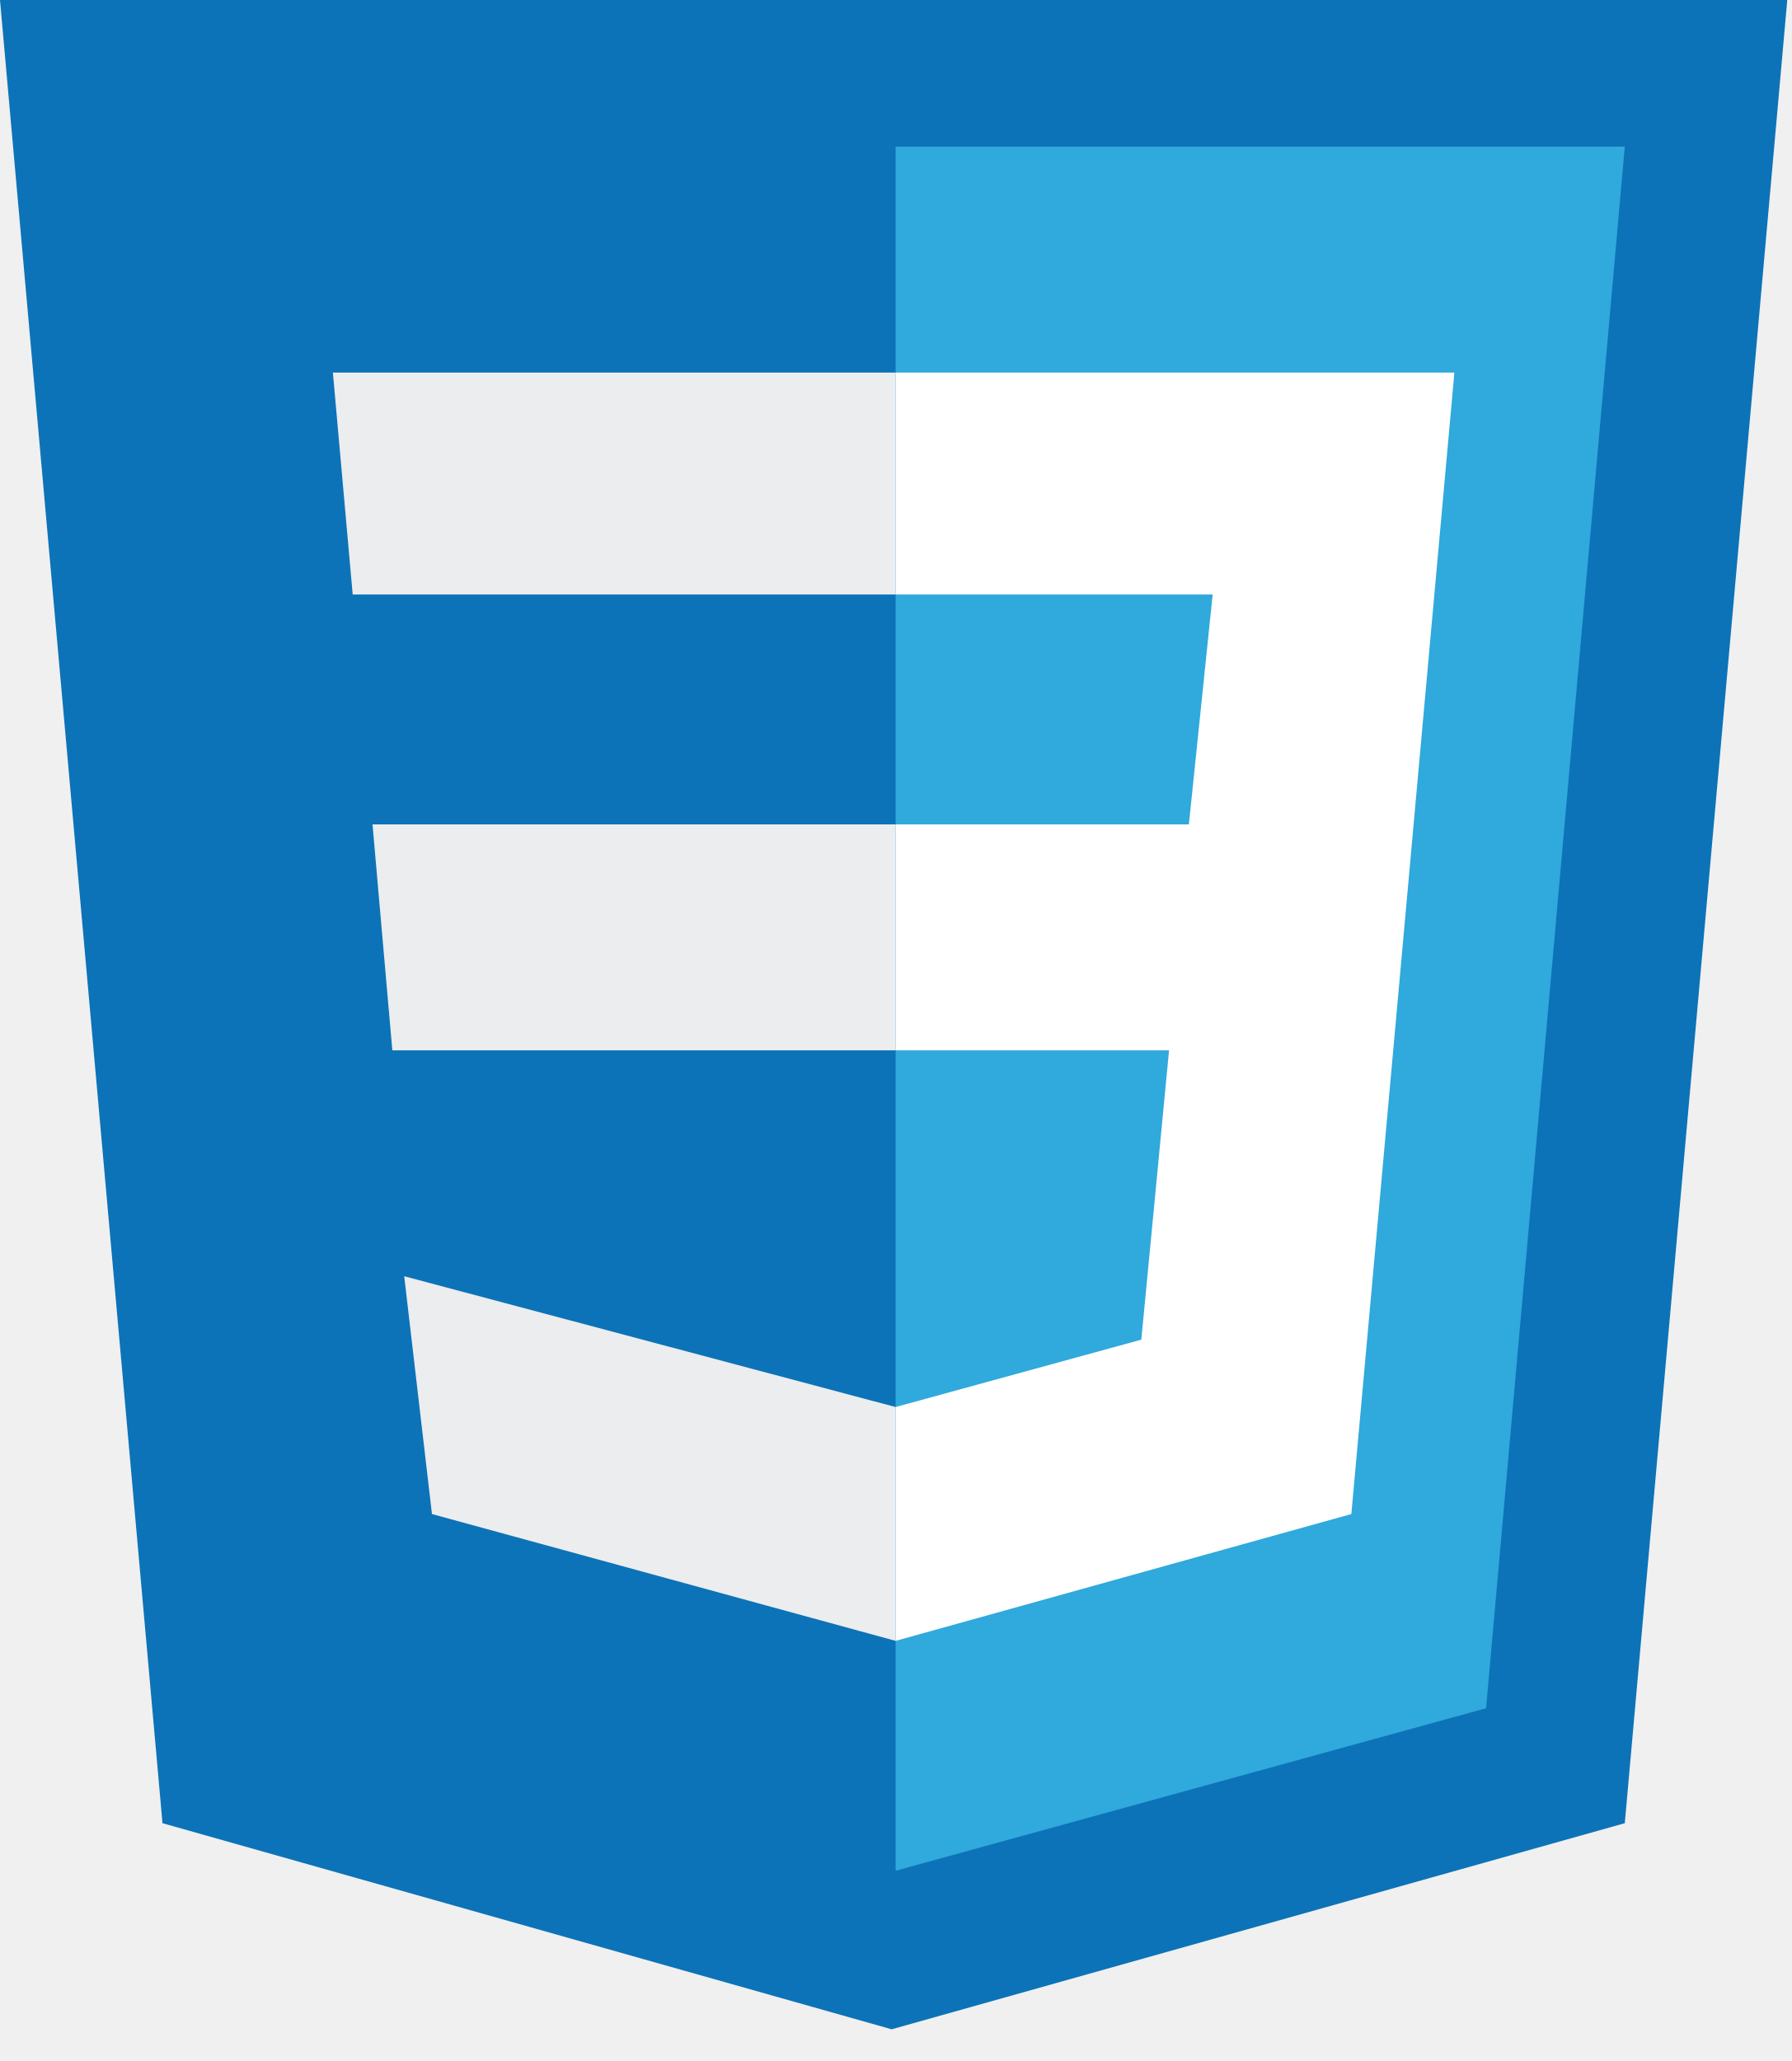
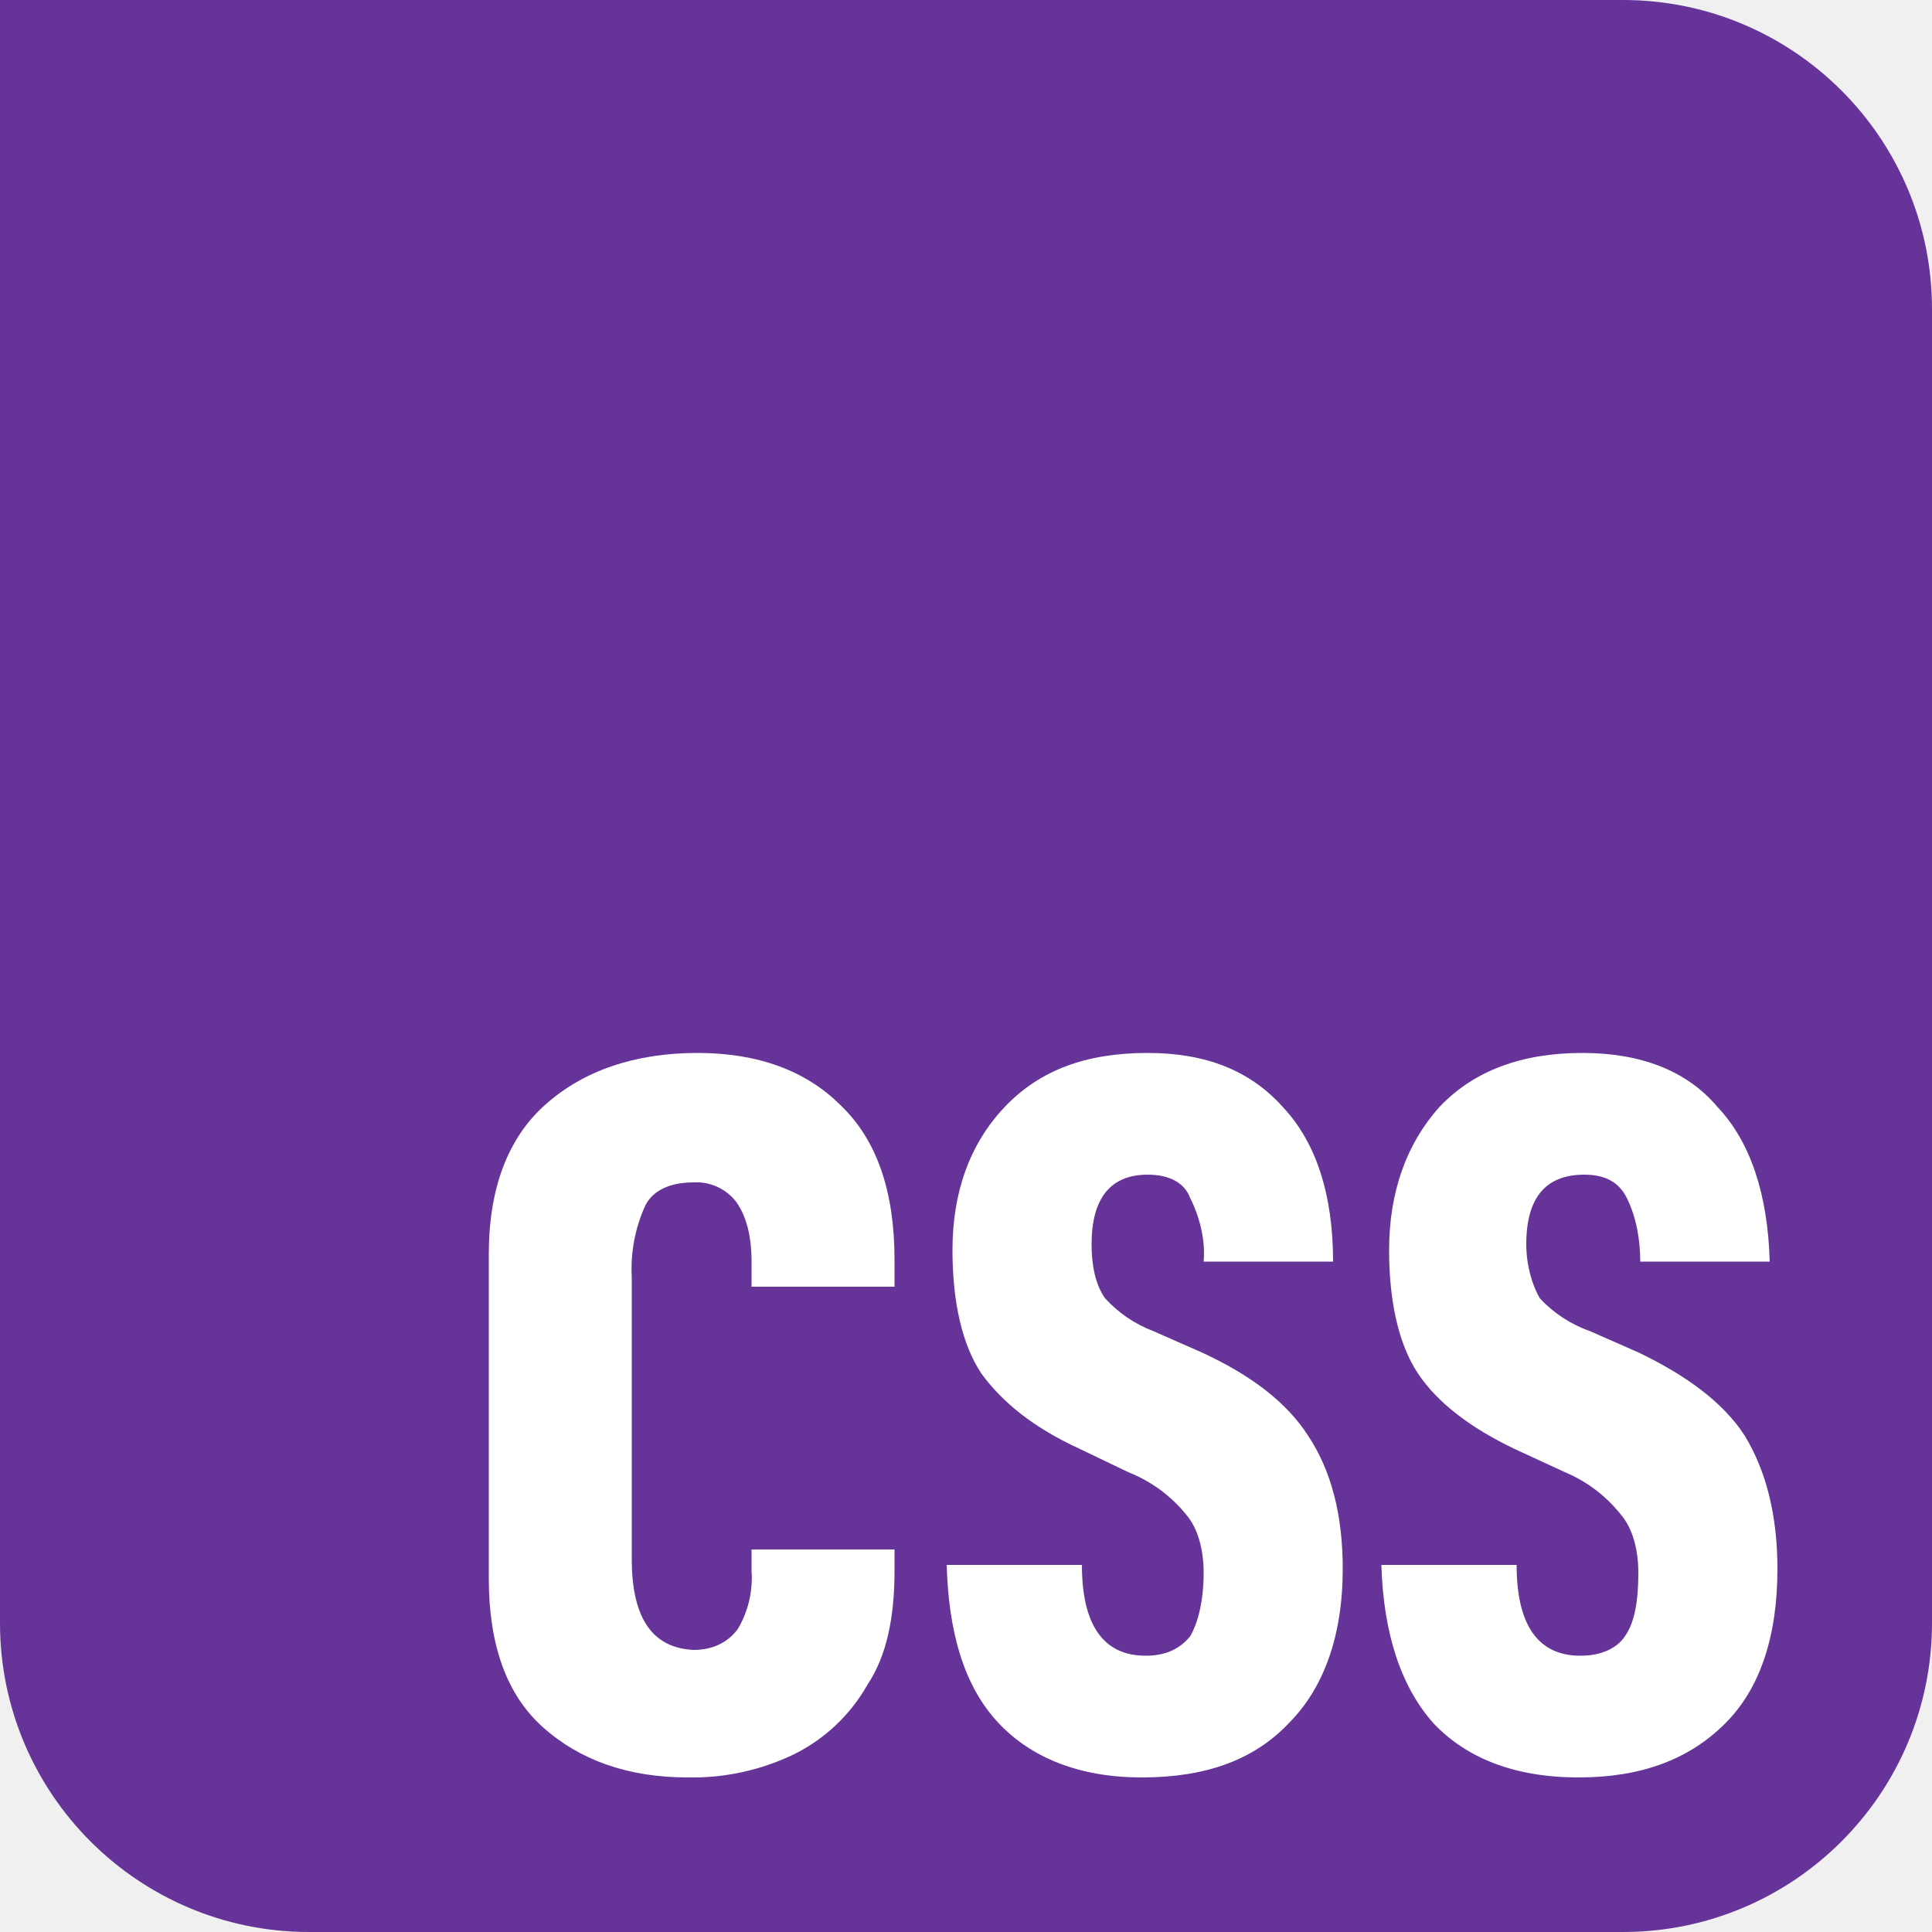
- <svg xmlns="http://www.w3.org/2000/svg" viewBox="0 0 452 520">
-   <path fill="#0c73b8" d="M41 460L0 0h451l-41 460-185 52" />
-   <path fill="#30a9dc" d="M226 472l149-41 35-394H226" />
-   <path fill="#ecedee" d="M226 208H94l5 57h127zm0-114H84l5 56h137zm0 261l-124-33 7 60 117 32z" />
-   <path fill="#fff" d="M226 265h69l-7 73-62 17v59l115-32 26-288H226v56h80l-6 58h-74z" />
+ <svg xmlns="http://www.w3.org/2000/svg" width="1000" height="1000" aria-labelledby="css-logo-title css-logo-description" viewBox="0 0 1000 1000">
+   <path fill="#639" d="M0 0h840a160 160 0 0 1 160 160v680a160 160 0 0 1-160 160H160A160 160 0 0 1 0 840V0Z" />
+   <path fill="#fff" d="M817 920c-33 0-58-10-75-28-17-19-26-47-27-82h70c0 31 11 47 33 47 11 0 19-4 23-10 5-7 7-18 7-33 0-12-3-23-9-30a73 73 0 0 0-29-22l-26-12c-23-11-40-24-50-39s-15-37-15-64c0-30 9-55 26-74 18-19 43-28 74-28 30 0 54 9 70 28 17 18 26 45 27 80h-67c0-11-2-23-7-33-4-8-11-12-22-12-20 0-30 12-30 36 0 11 3 21 7 28a65 65 0 0 0 26 17l25 11c25 12 44 26 55 43 11 18 17 41 17 69 0 35-9 62-27 80-19 19-44 28-76 28Zm-226 0c-32 0-57-10-74-28-18-19-26-47-27-82h70c0 31 11 47 33 47 11 0 18-4 23-10 4-7 7-18 7-33 0-12-3-23-9-30a73 73 0 0 0-30-22l-25-12c-24-11-40-24-51-39-10-15-15-37-15-64 0-30 9-55 27-74s42-28 74-28c30 0 53 9 70 28 17 18 26 45 26 80h-67c1-11-2-23-7-33-3-8-11-12-22-12-19 0-29 12-29 36 0 11 2 21 7 28a65 65 0 0 0 25 17l25 11c26 12 44 26 55 43 12 18 18 41 18 69 0 35-10 62-28 80-18 19-43 28-76 28Zm-235 0c-31 0-56-9-75-26s-28-43-28-77V649c0-34 10-60 29-77 20-18 47-27 79-27 31 0 56 9 74 27 19 18 28 45 28 80v14h-74v-13c0-14-3-24-8-31a26 26 0 0 0-22-10c-12 0-21 4-25 12a79 79 0 0 0-7 37v146c0 31 11 46 32 47 10 0 18-4 23-11a52 52 0 0 0 7-30v-11h74v11c0 24-4 44-14 59a89 89 0 0 1-38 36 121 121 0 0 1-55 12Z" />
</svg>
